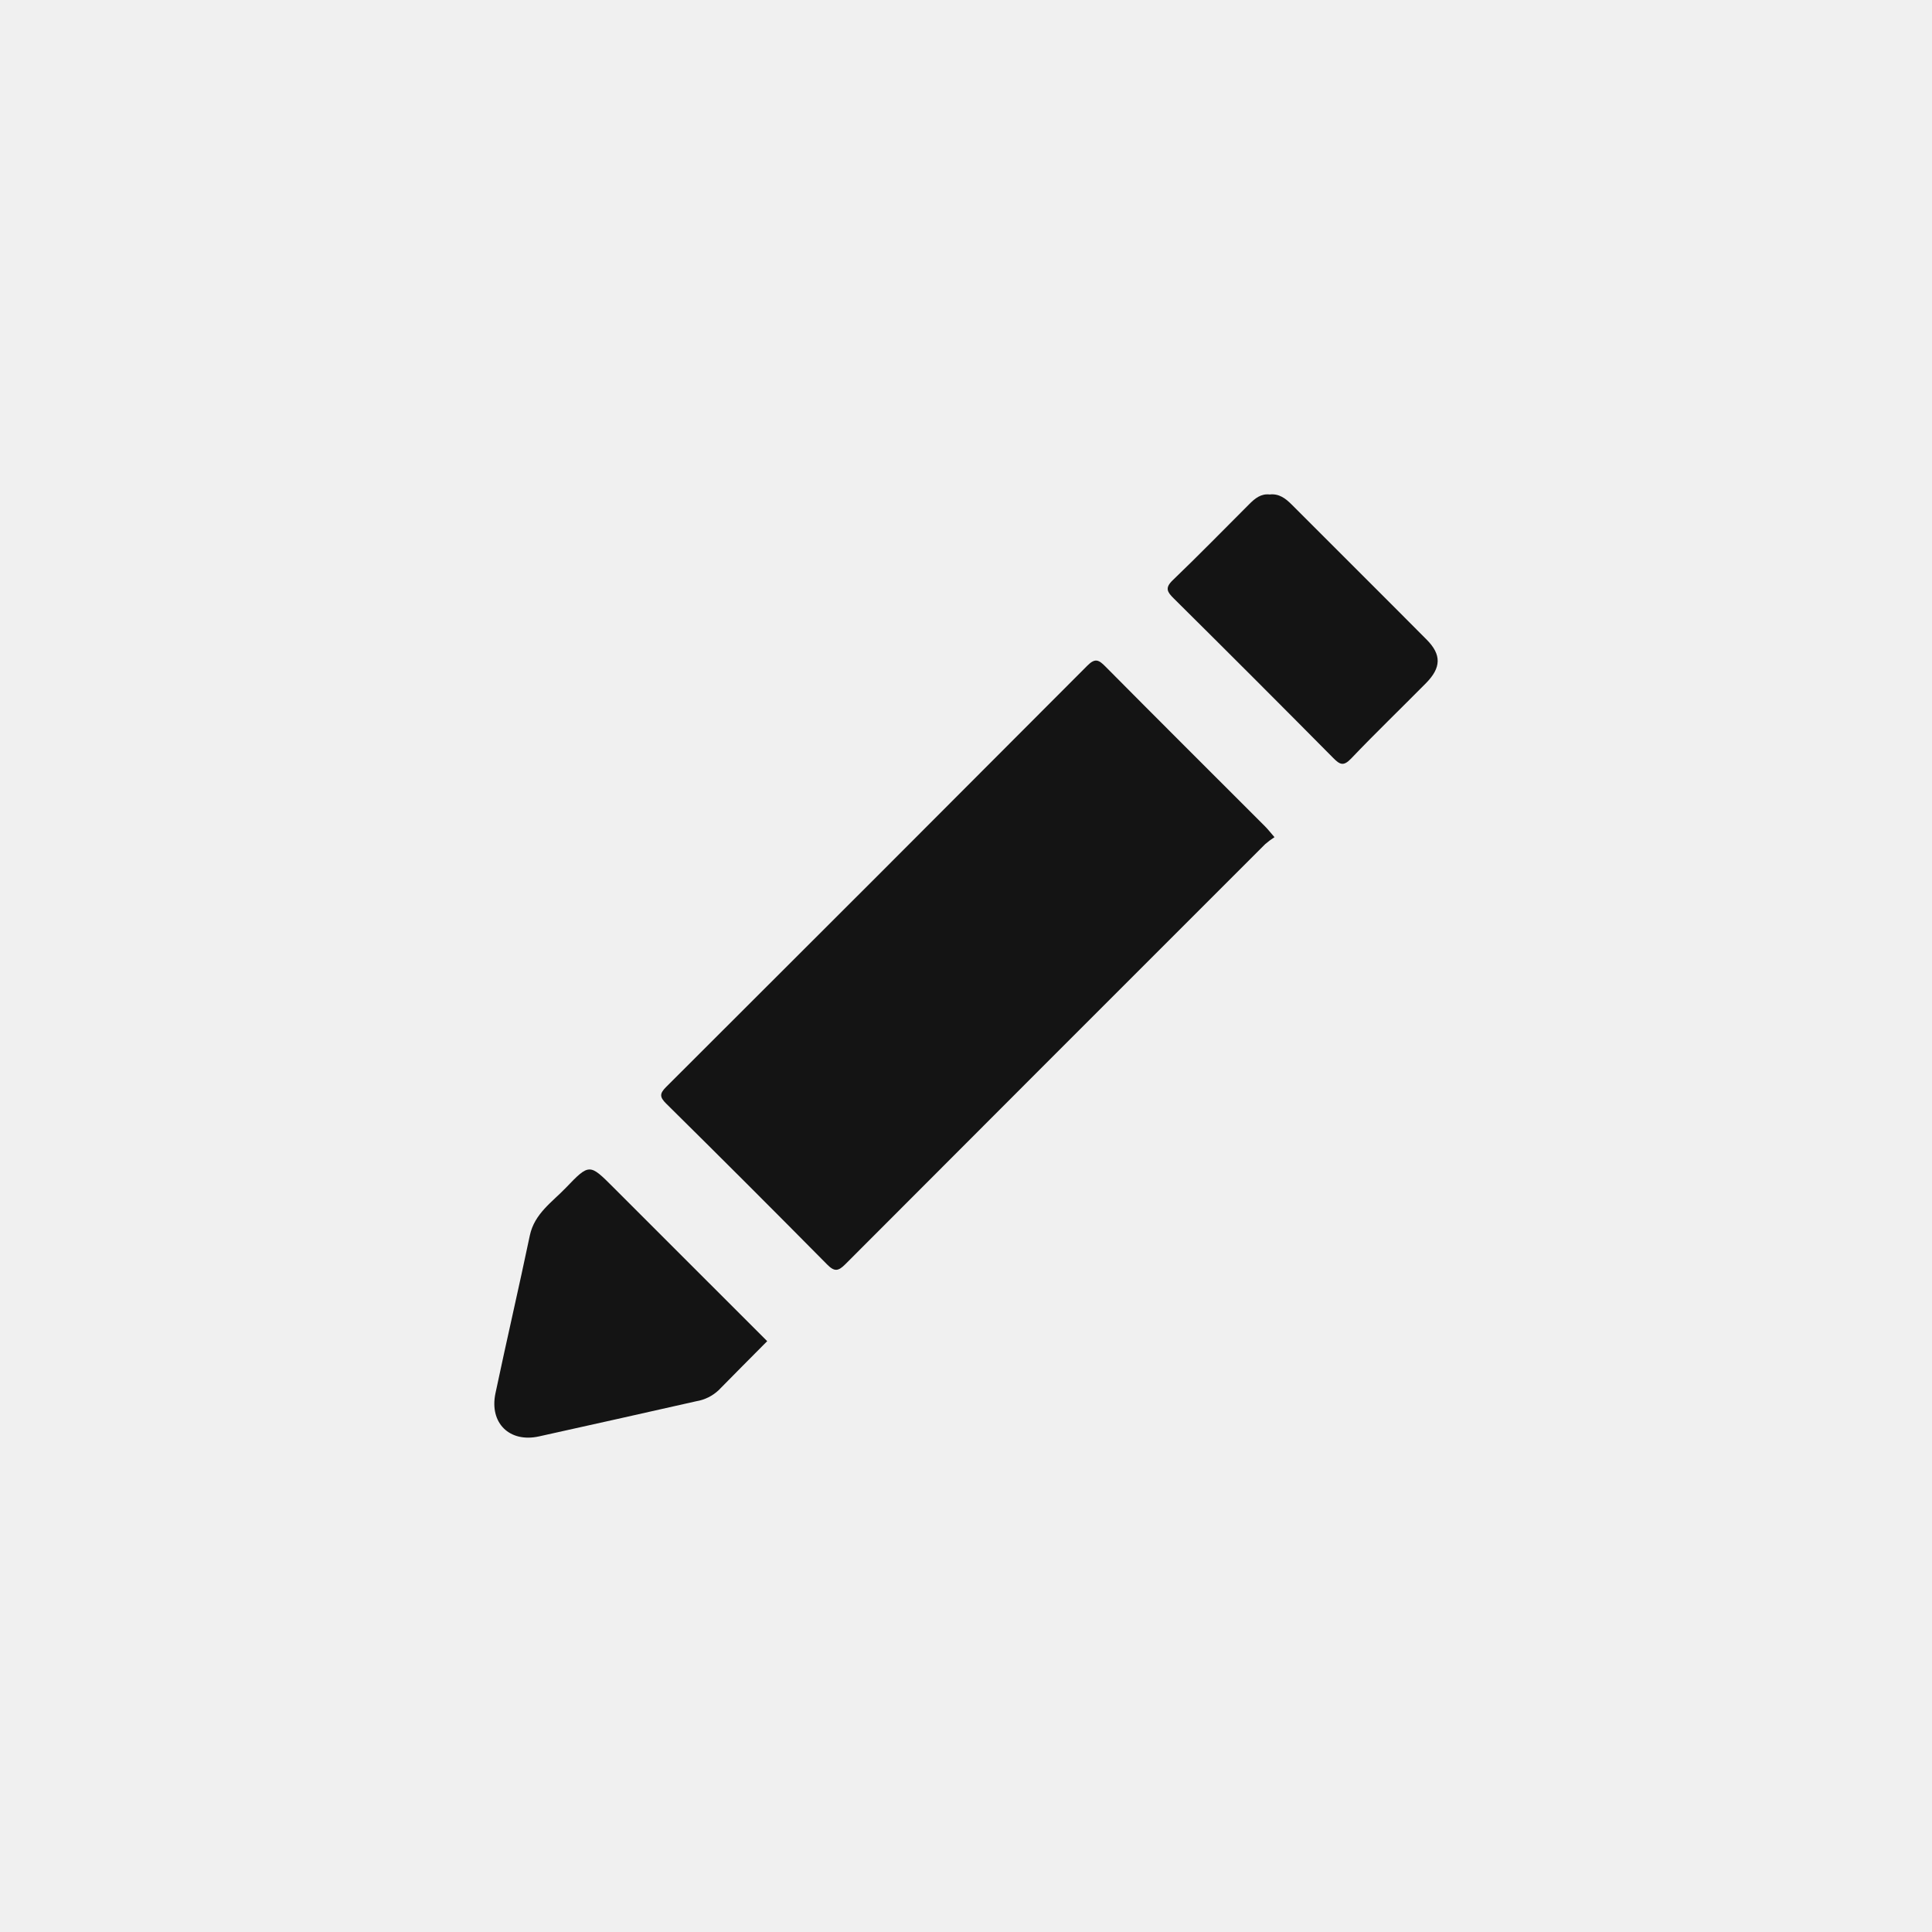
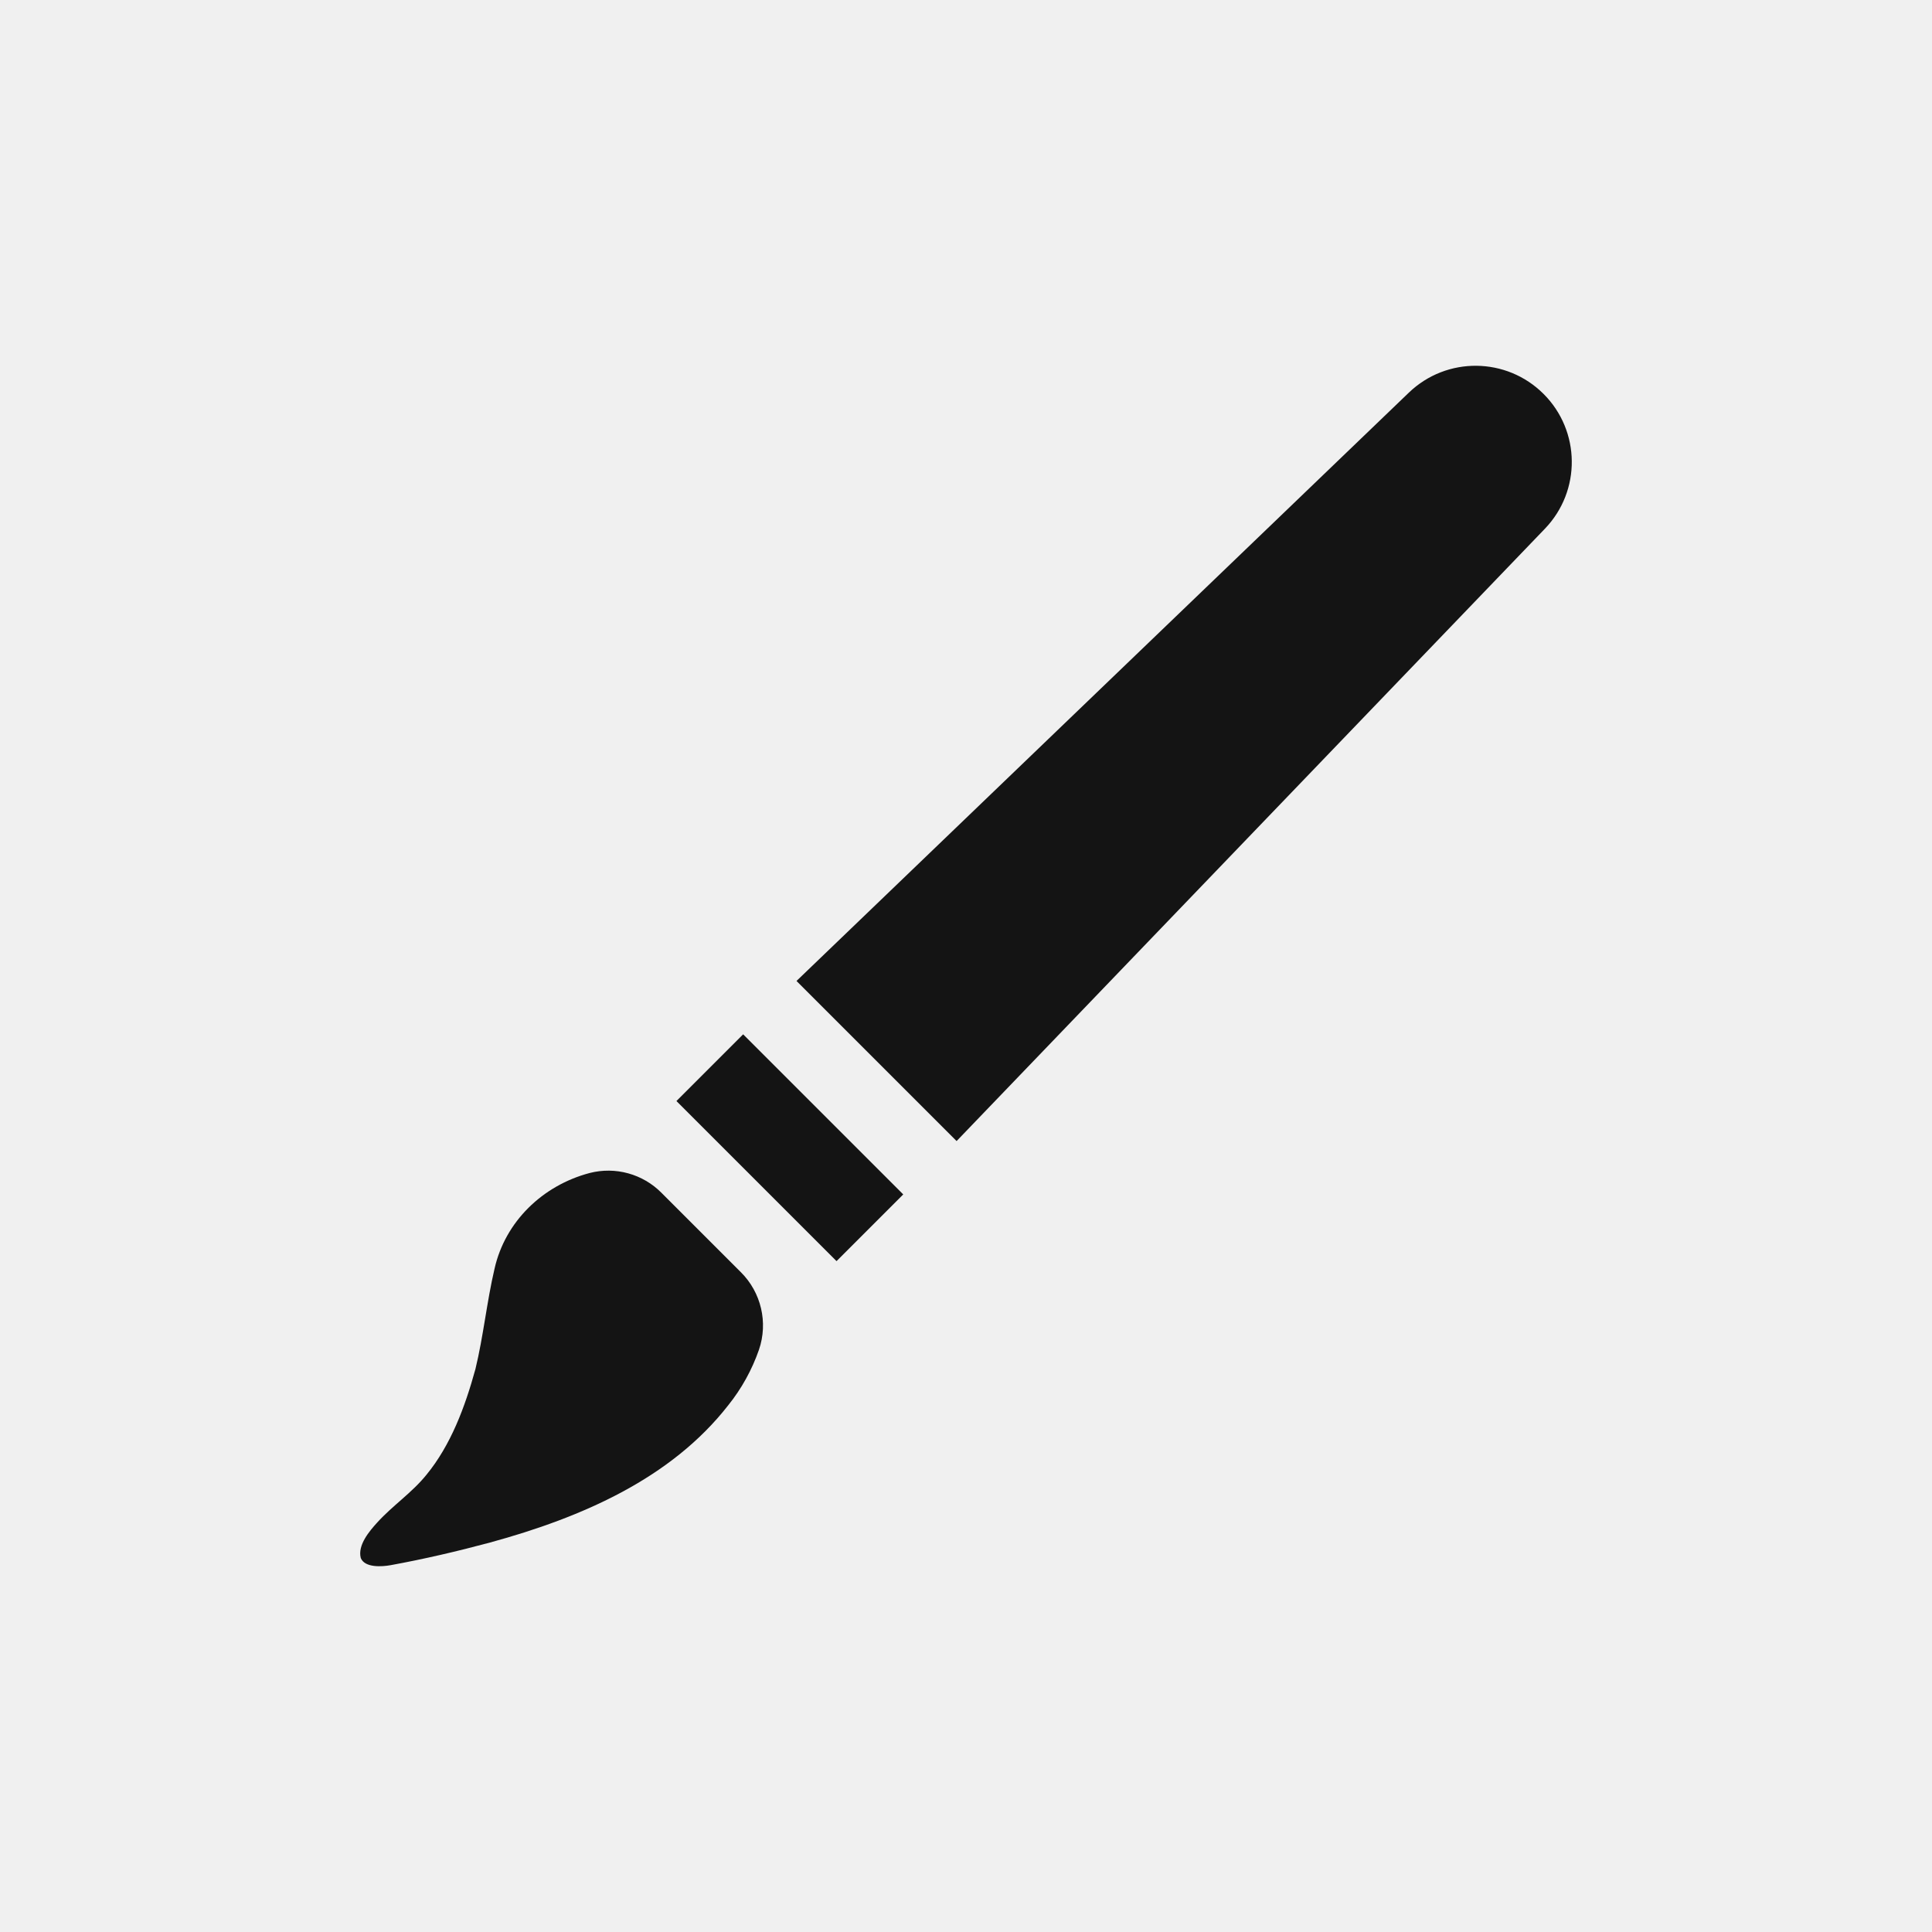
<svg xmlns="http://www.w3.org/2000/svg" width="512" height="512" viewBox="0 0 512 512">
-   <rect width="512" height="512" fill="#FFFFFF" fill-opacity="0" />
-   <path d="M337.753,221.86a21.617,21.617,0,0,0-2.448,1.828q-55.678,55.635-111.282,111.343c-1.892,1.9-2.894,2.023-4.84.055q-21.192-21.436-42.638-42.62c-1.748-1.729-1.775-2.655-.02-4.4q55.9-55.752,111.636-111.667c2.08-2.087,3.041-1.526,4.794.243,14.033,14.16,28.168,28.219,42.26,42.321C335.982,219.726,336.65,220.593,337.753,221.86Z" fill="#141414" />
-   <path d="M203.316,355.424c-4.393,4.429-8.663,8.7-12.894,13.015a11.3,11.3,0,0,1-5.884,2.9c-13.9,3.125-27.8,6.266-41.722,9.328-7.791,1.714-13.176-3.559-11.514-11.434,2.942-13.947,6.177-27.833,9.1-41.784,1.222-5.83,5.907-8.858,9.569-12.684,6.2-6.475,6.3-6.375,12.509-.166Z" fill="#141414" />
-   <path d="M336.475,131.042c2.491-.279,4.212,1.045,5.838,2.673,11.921,11.94,23.89,23.833,35.778,35.806,3.952,3.98,3.864,7.413-.186,11.518-6.6,6.686-13.373,13.195-19.849,19.993-2.038,2.139-3.005,1.586-4.762-.188q-21-21.2-42.2-42.216c-1.717-1.7-2.491-2.769-.314-4.857,6.892-6.61,13.56-13.451,20.316-20.2C332.589,132.075,334.178,130.78,336.475,131.042Z" fill="#141414" />
+   <rect width="512" height="512" transform="translate(0 0)" fill="#FFFFFF" fill-opacity="0" />
+   <path d="M253.508,302.392l-42.426-42.426L373.367,104.045a25.506,25.506,0,0,1,35.7.357h0a25.5,25.5,0,0,1,.357,35.705Z" fill="#141414" />
+   <rect width="60" height="25" transform="translate(196.94 274.108) rotate(45)" fill="#141414" />
+   <path d="M95.61,412.894c-.891-3.439,2.334-7.184,4.359-9.412,4.169-4.586,9.142-7.827,13.041-12.647,6.448-7.858,10.2-17.89,12.985-28.023,2.112-8.692,3.02-17.9,5.071-26.619,2.812-12.456,12.73-22.037,25.188-25.331a19.846,19.846,0,0,1,19.051,5.251l21.023,21.023a19.912,19.912,0,0,1,4.809,20.552,49.477,49.477,0,0,1-8.169,14.75c-15.145,19.388-38.738,29.684-63.09,36.343-8.65,2.326-17.443,4.379-26.382,6.011C101.239,415.2,96.681,415.523,95.61,412.894Z" fill="#141414" />
</svg>
